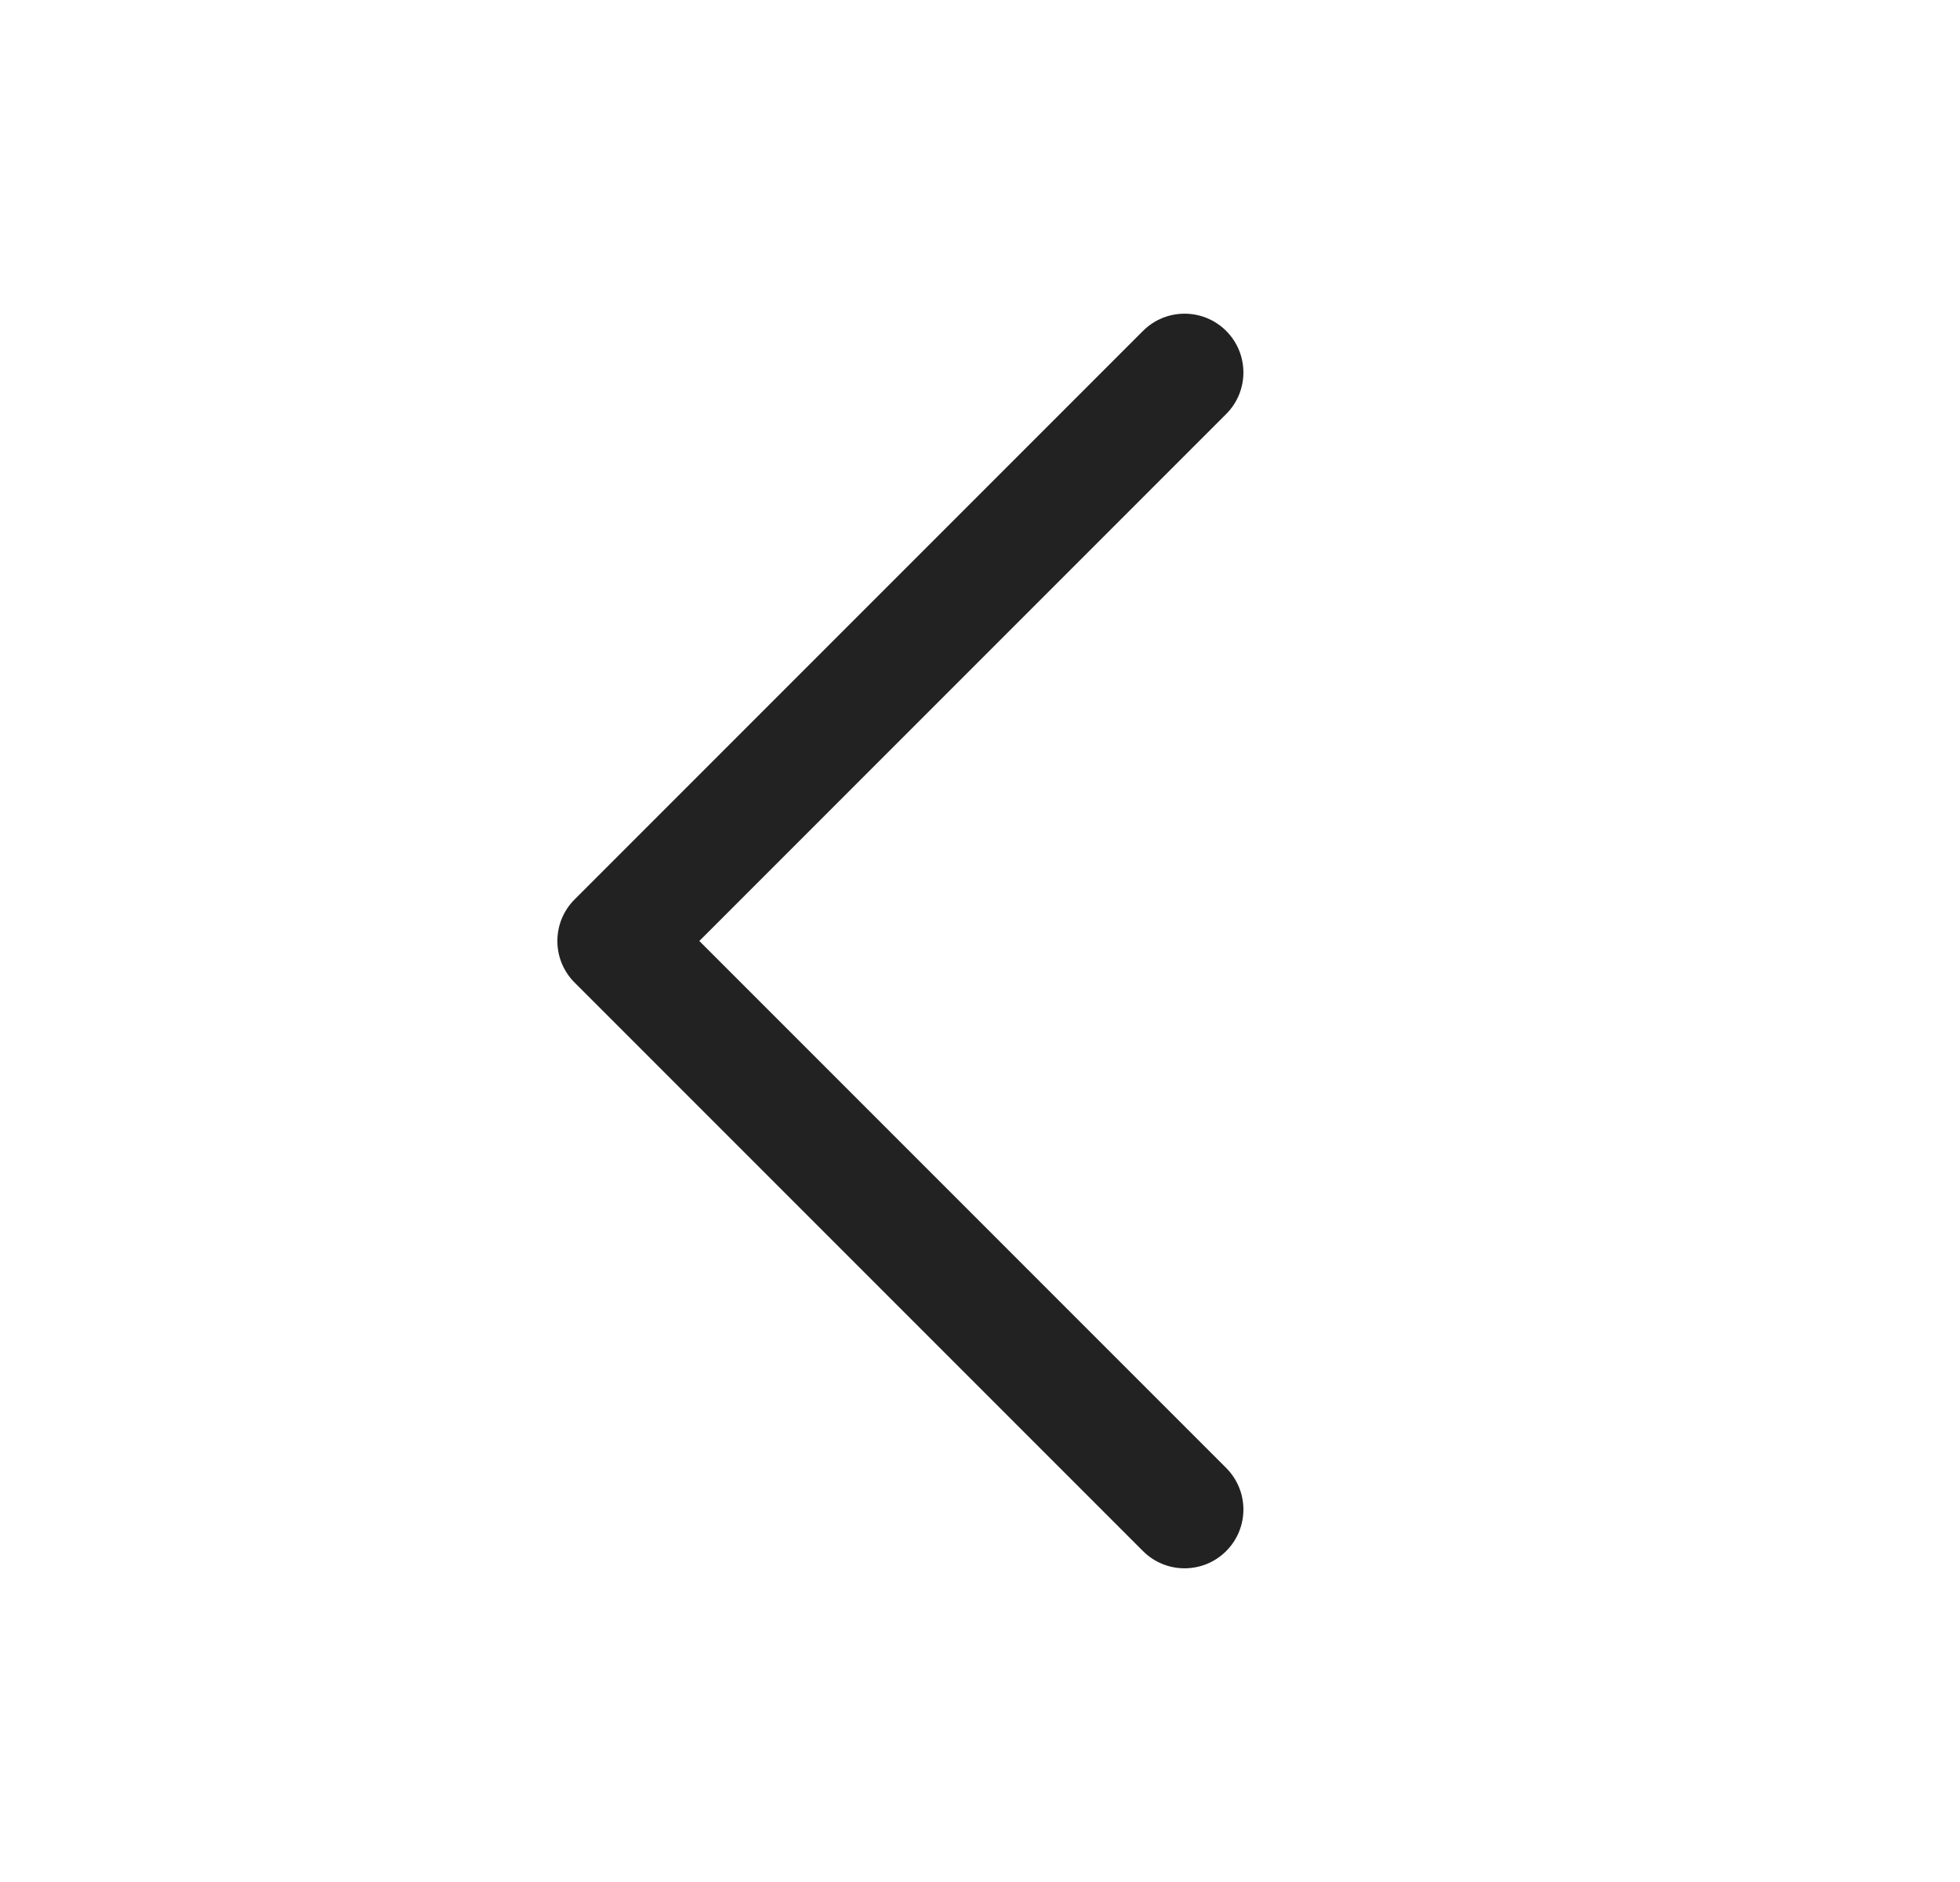
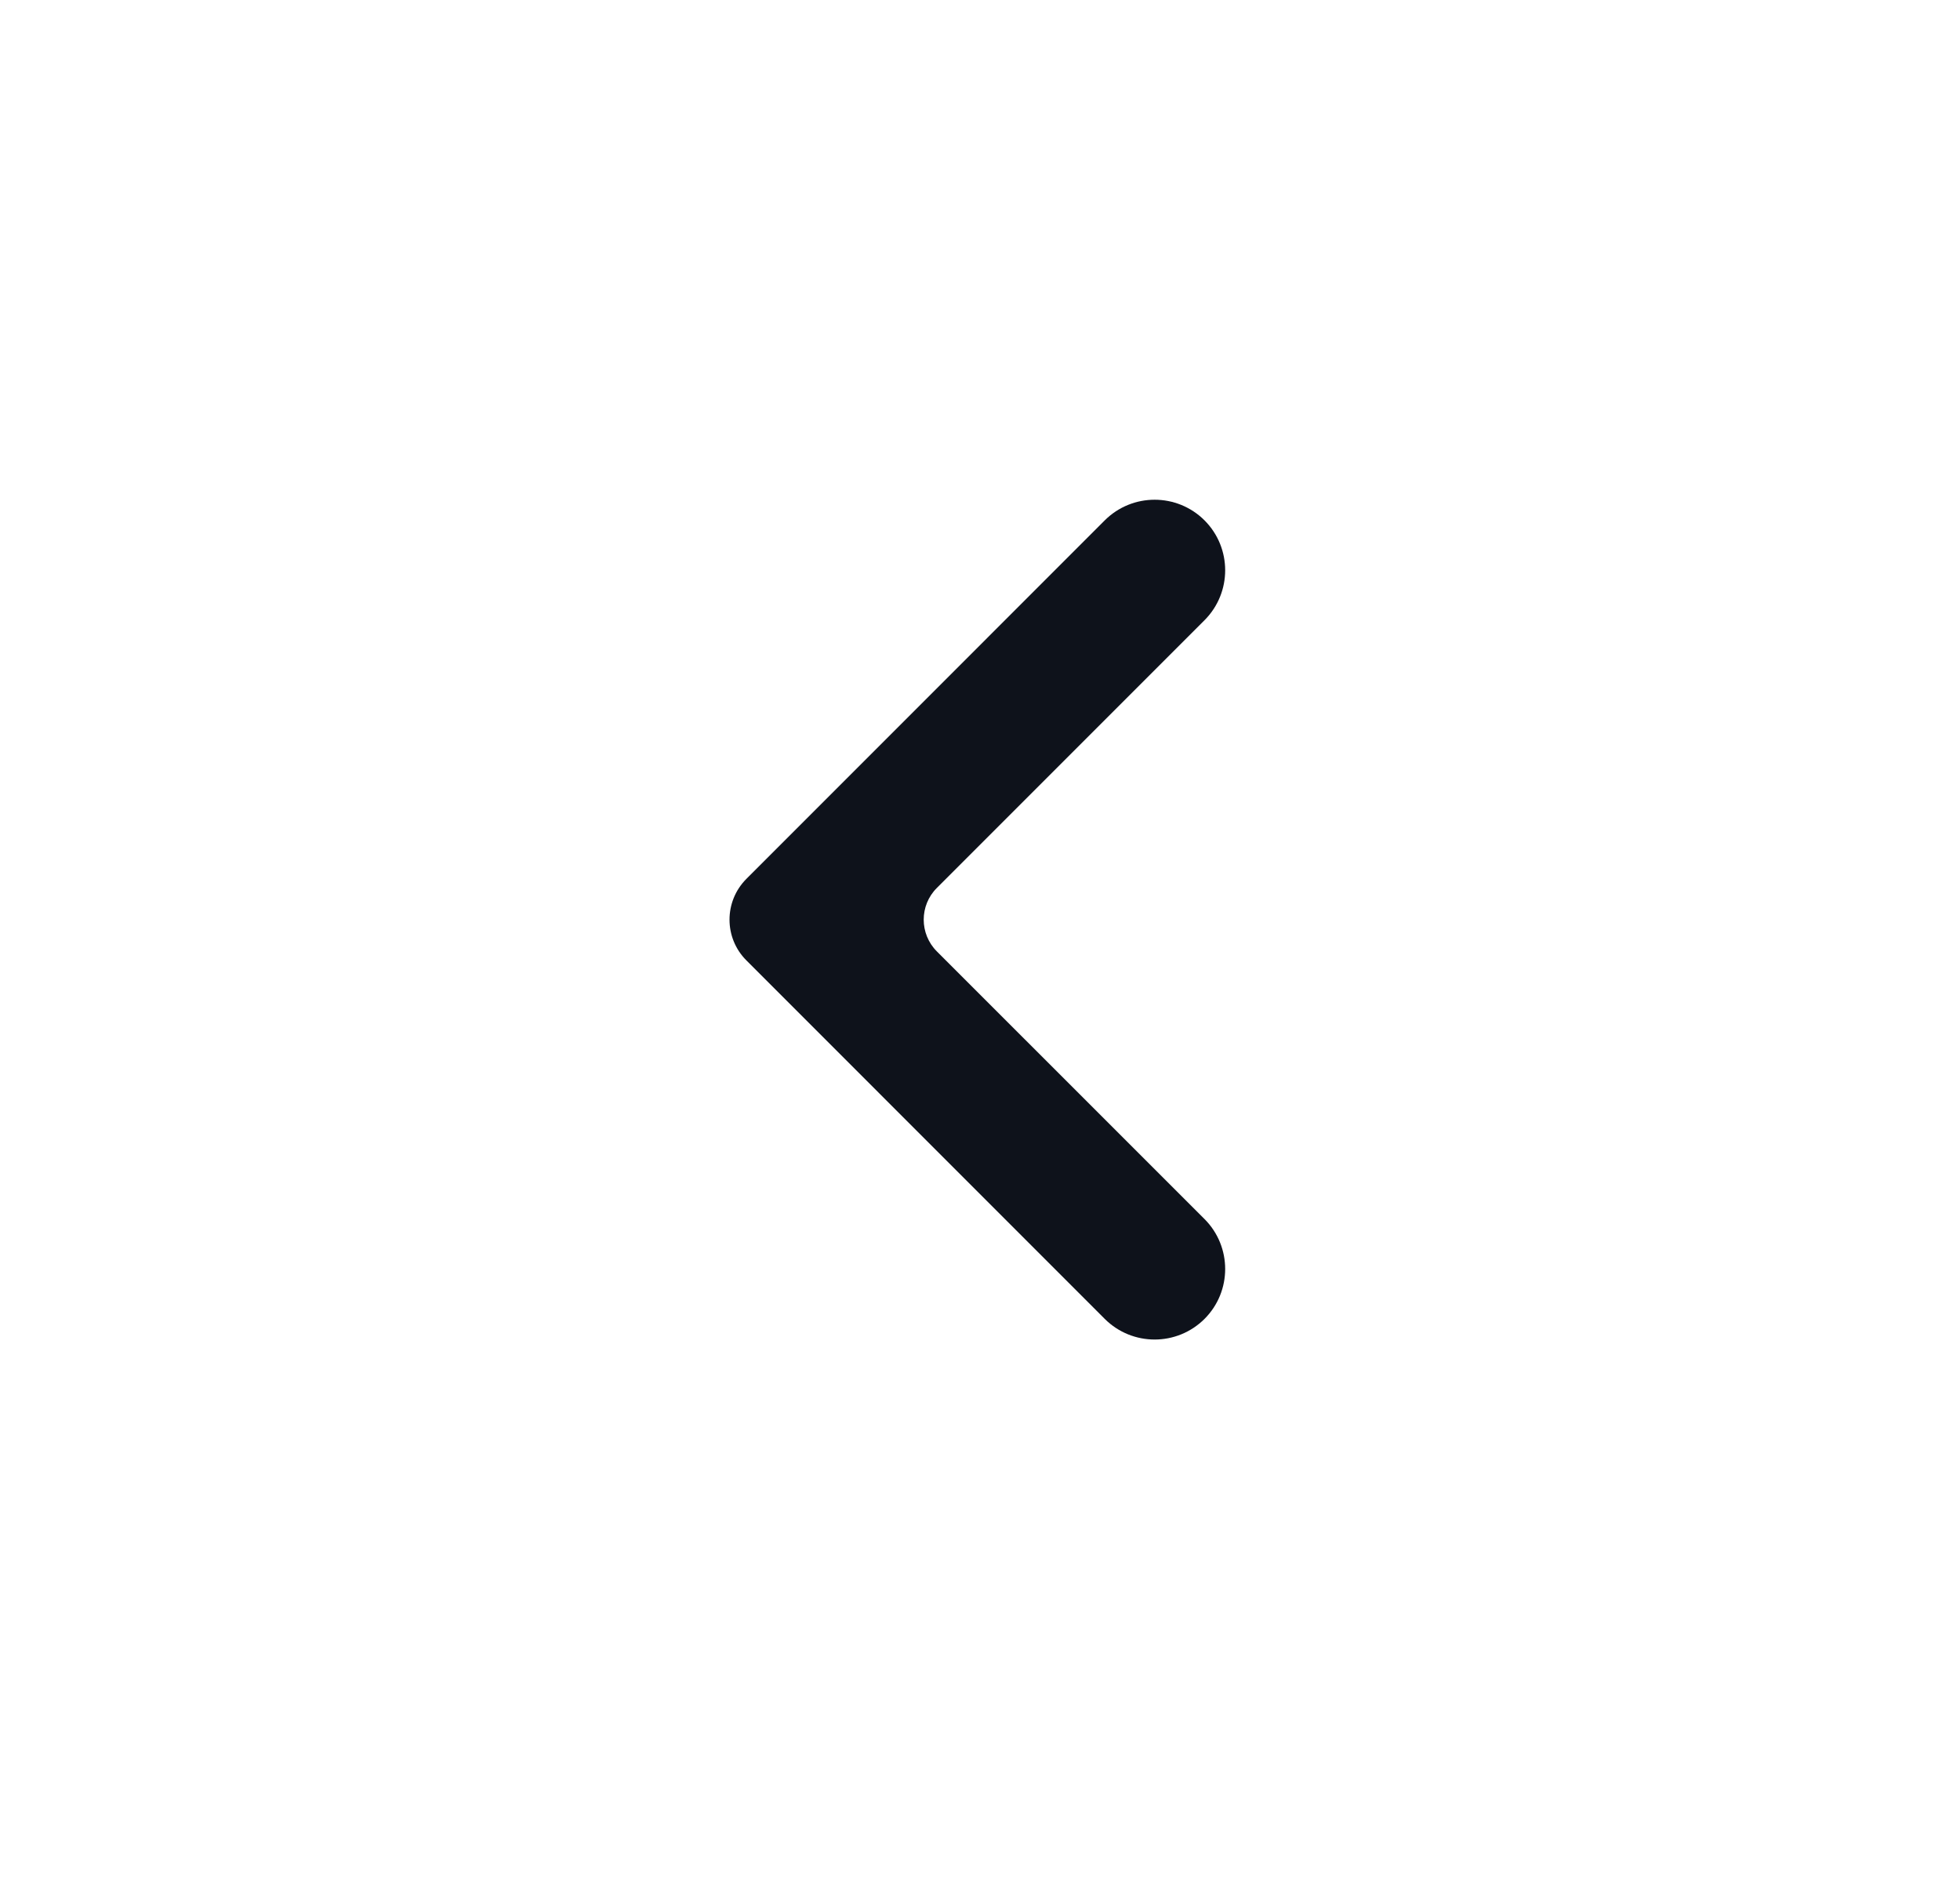
<svg xmlns="http://www.w3.org/2000/svg" width="25" height="24" viewBox="0 0 25 24" fill="none">
-   <path d="M15.64 4.22C15.933 4.513 15.933 4.987 15.64 5.28L8.92 12L15.64 18.72C15.933 19.013 15.933 19.487 15.64 19.78C15.347 20.073 14.872 20.073 14.579 19.78L7.329 12.53C7.036 12.237 7.036 11.763 7.329 11.47L14.579 4.22C14.872 3.927 15.347 3.927 15.64 4.22Z" fill="#222222" />
+   <path d="M11.95 11.323C11.726 11.546 11.726 11.909 11.95 12.133L15.364 15.546C15.715 15.898 15.715 16.468 15.364 16.819C15.012 17.17 14.443 17.17 14.091 16.819L9.521 12.248C9.233 11.961 9.233 11.495 9.521 11.207L14.091 6.636C14.443 6.285 15.012 6.285 15.364 6.636C15.715 6.988 15.715 7.557 15.364 7.909L11.95 11.323Z" fill="#0E121B" />
</svg>
